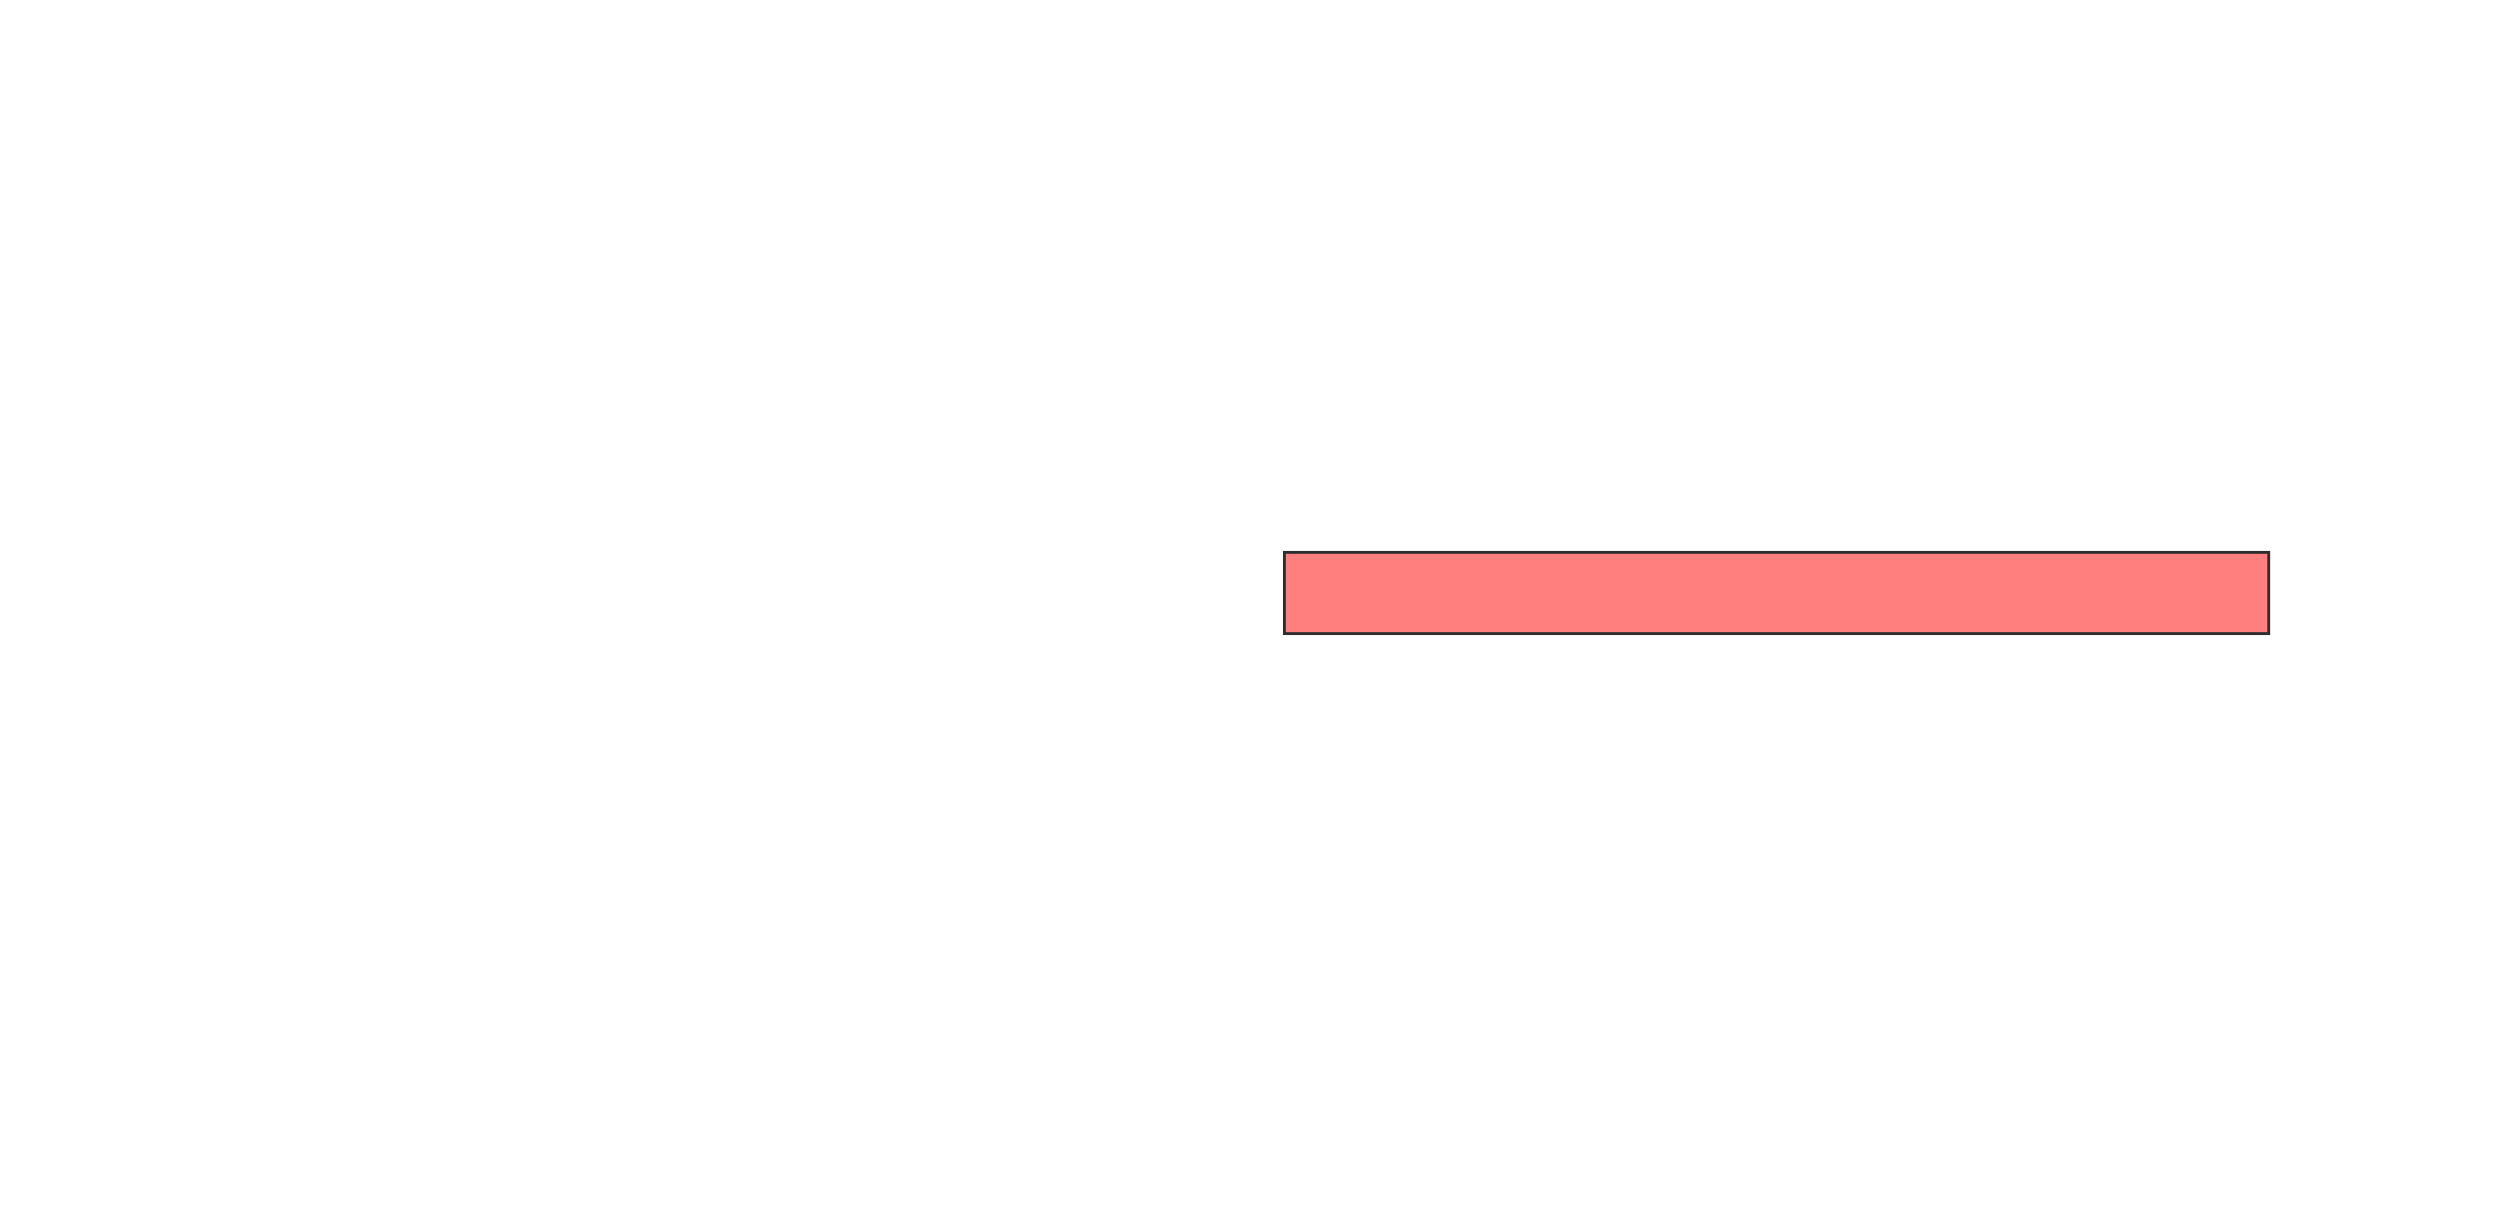
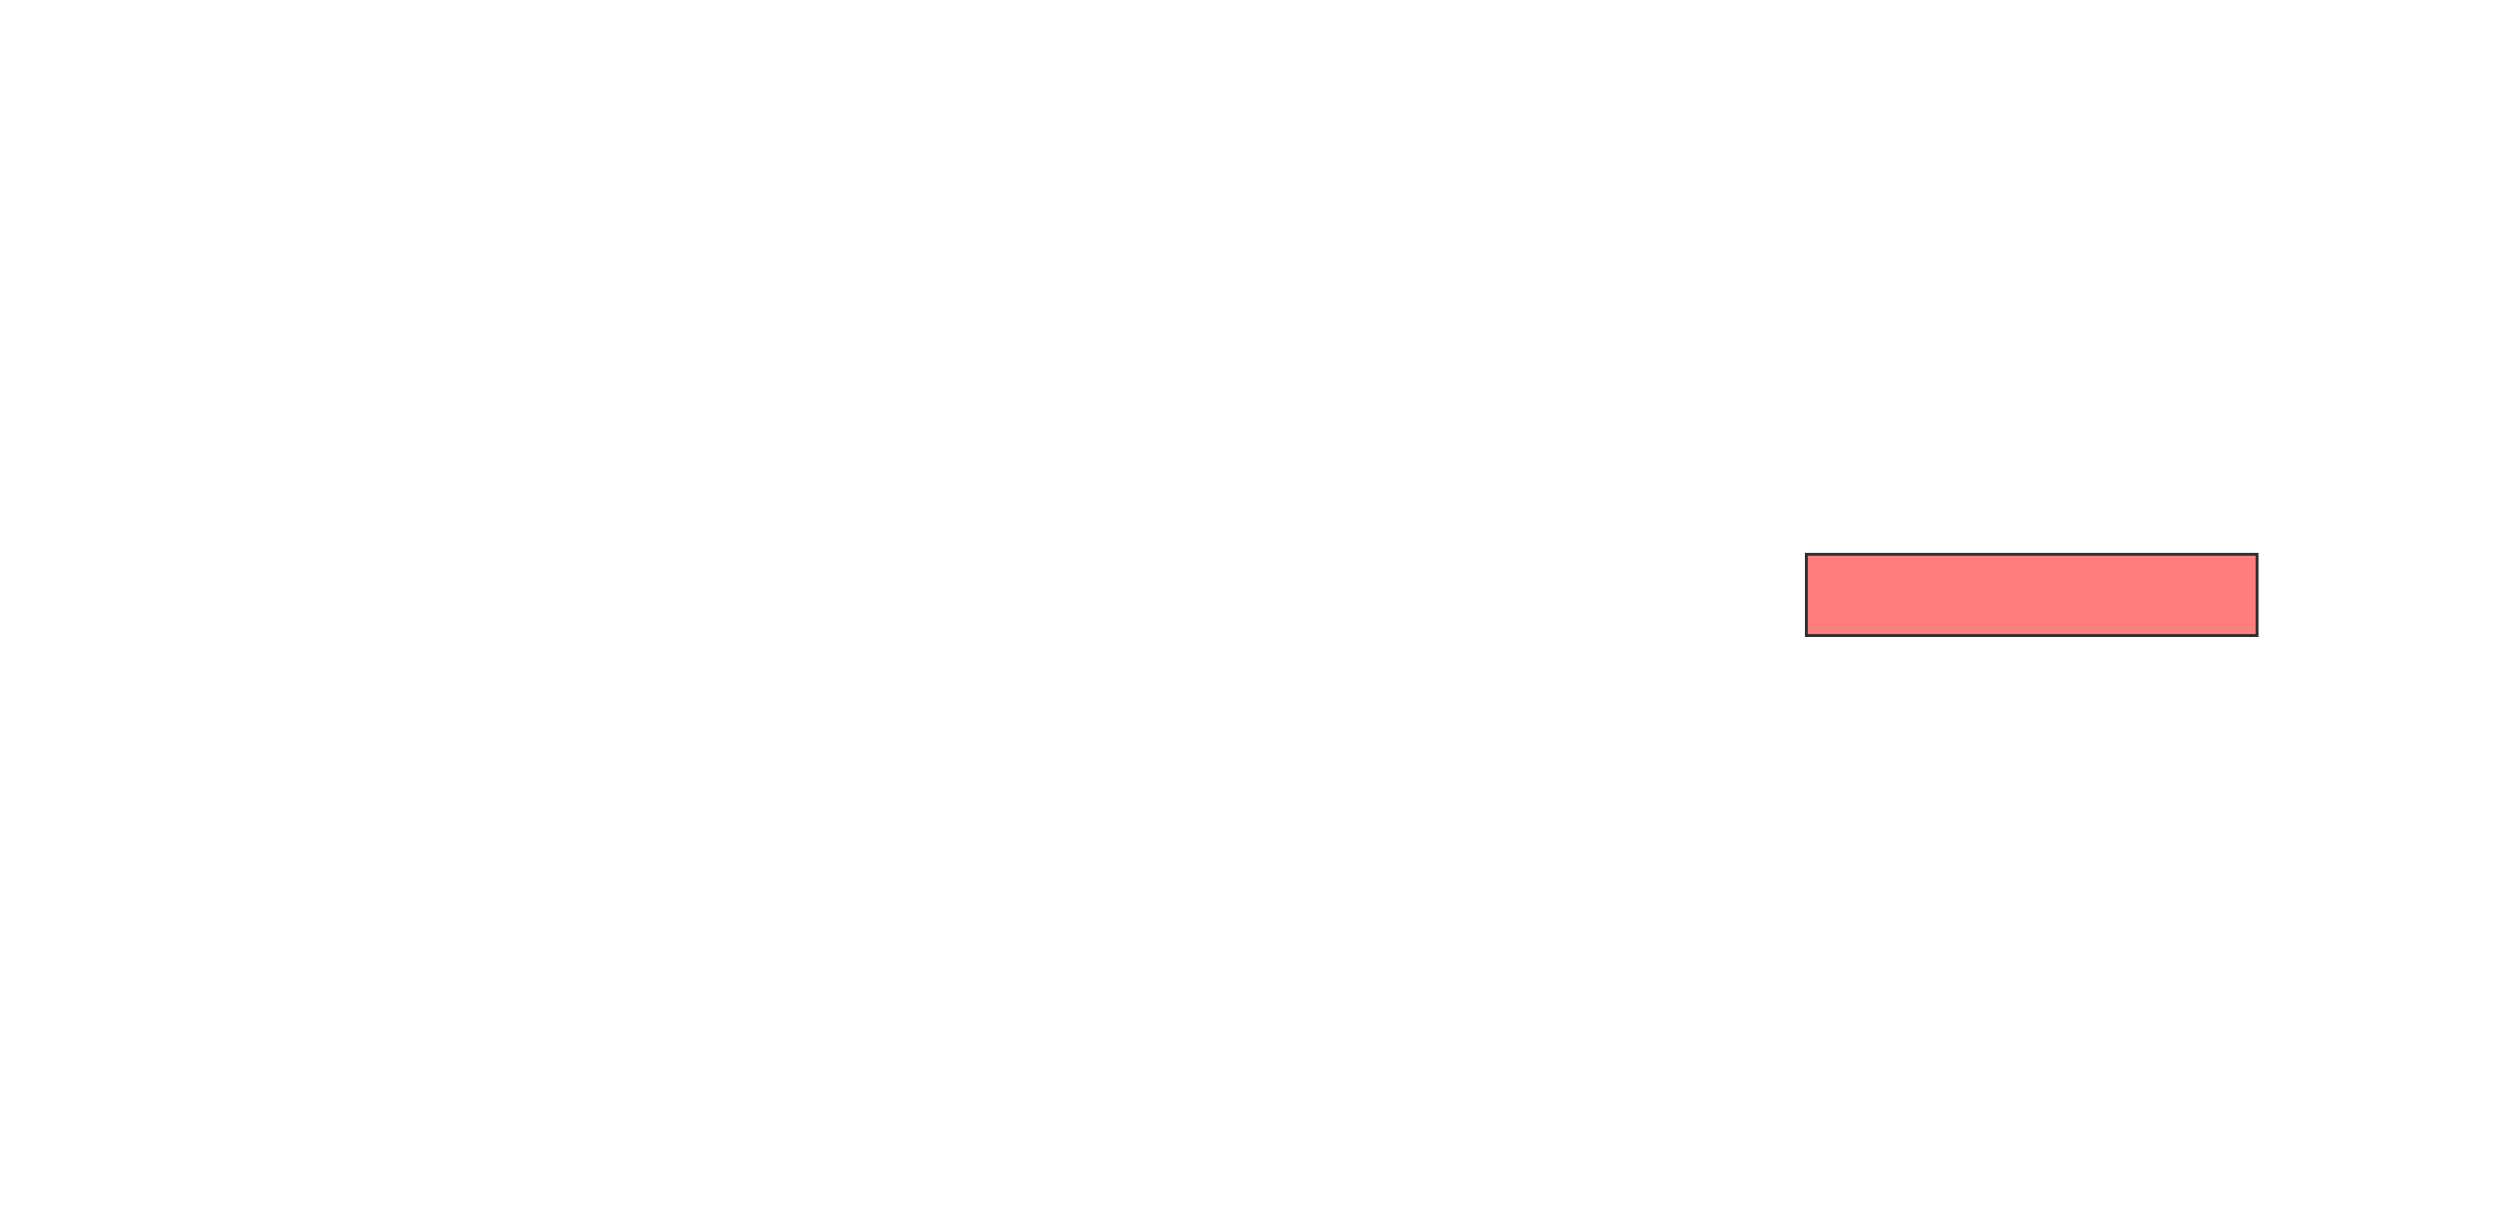
<svg xmlns="http://www.w3.org/2000/svg" width="872" height="424">
  <g>
  </g>
  <g>
-     <rect id="f4d5c02882814fcb89b275f386fdaa4e-oa-9" height="28.333" width="343.333" y="192.667" x="448" stroke-linecap="null" stroke-linejoin="null" stroke-dasharray="null" stroke="#2D2D2D" fill="#FF7E7E" class="qshape" />
+     <rect stroke="#2D2D2D" fill="#FF7E7E" stroke-dasharray="null" stroke-linejoin="null" stroke-linecap="null" x="630.064" y="193.344" width="157.208" height="28.333" id="f4d5c02882814fcb89b275f386fdaa4e-oa-9" class="qshape" />
  </g>
</svg>
